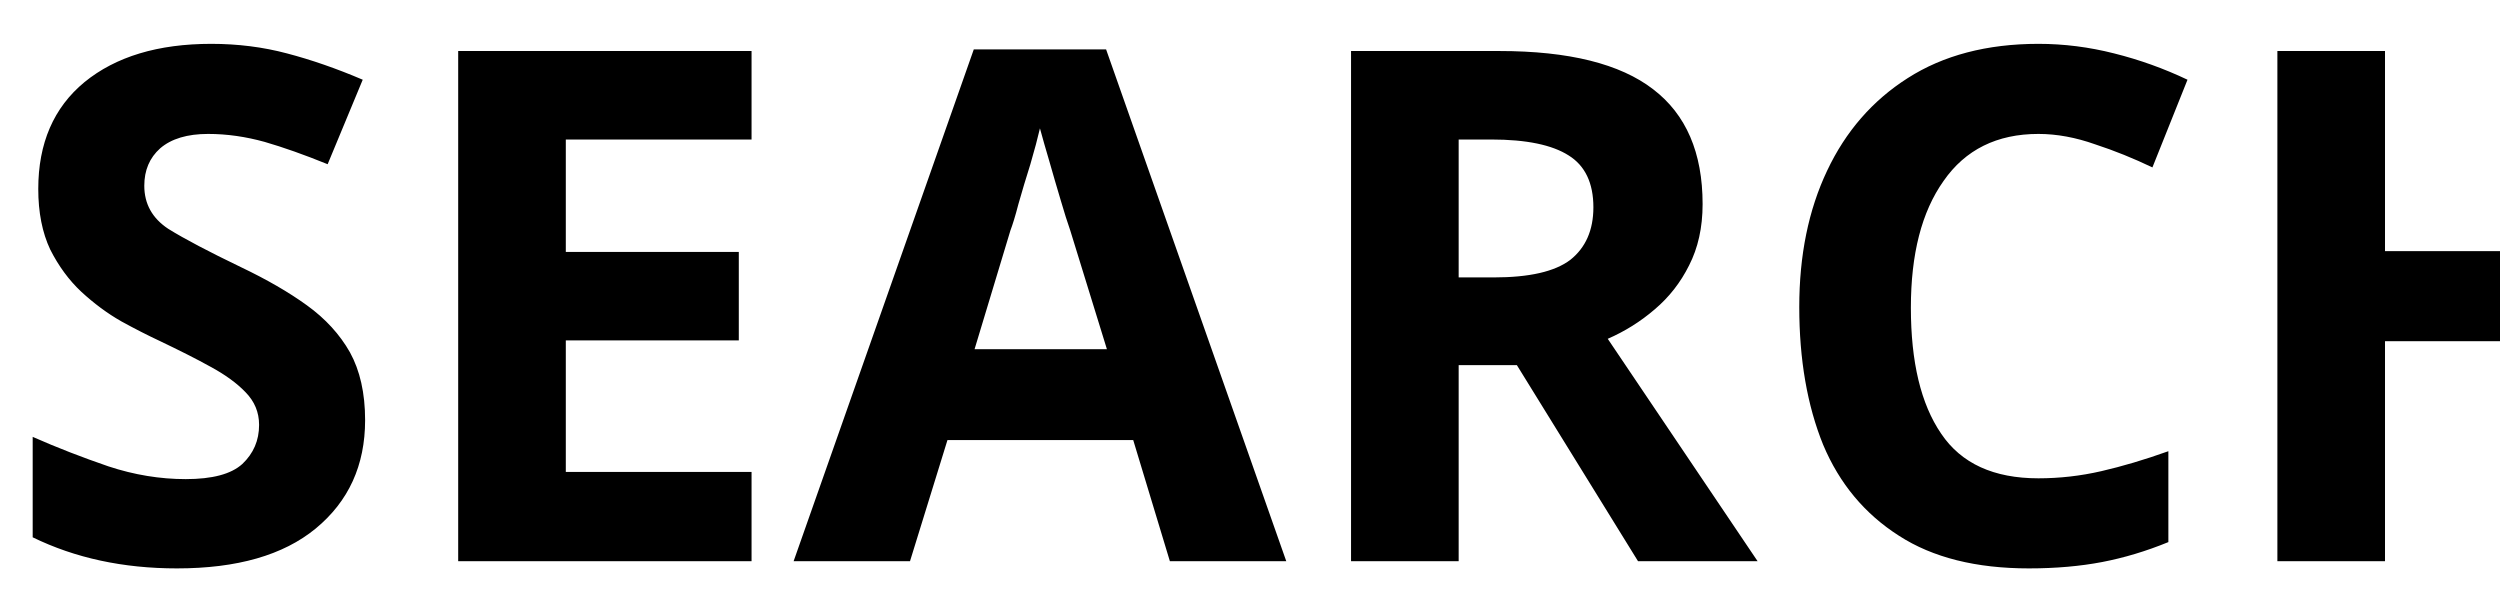
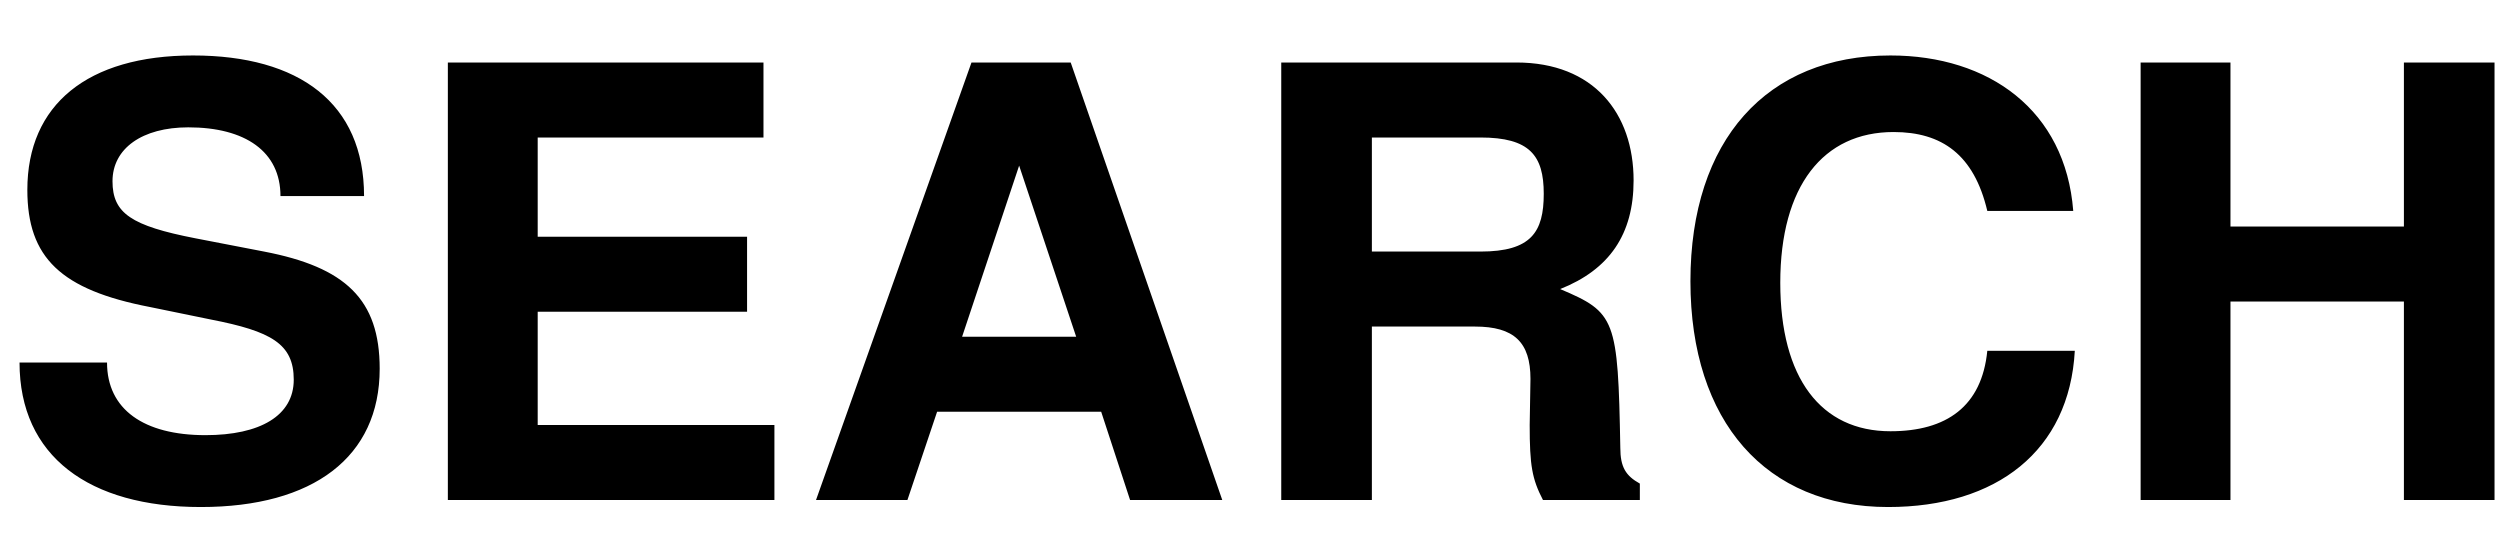
- <svg xmlns="http://www.w3.org/2000/svg" width="49px" height="12px" viewBox="0 0 49 12" version="1.1">
+ <svg xmlns="http://www.w3.org/2000/svg" width="50px" height="11px" viewBox="0 0 50 11" version="1.1">
  <defs />
-   <g id="Page-1" stroke="none" stroke-width="1" fill="none" fill-rule="evenodd" font-size="14" font-family="DINAlternate-Bold, DIN Alternate" font-weight="bold">
+   <g id="Page-1" stroke="none" stroke-width="1" fill="none" fill-rule="evenodd" font-size="12" font-family="HelveticaNeue-Bold, Helvetica Neue" font-weight="bold">
    <text id="SEARCH" fill="#000000">
-       <tspan x="0" y="11">SEARCH</tspan>
+       <tspan x="0" y="10">SEARCH</tspan>
    </text>
  </g>
</svg>
